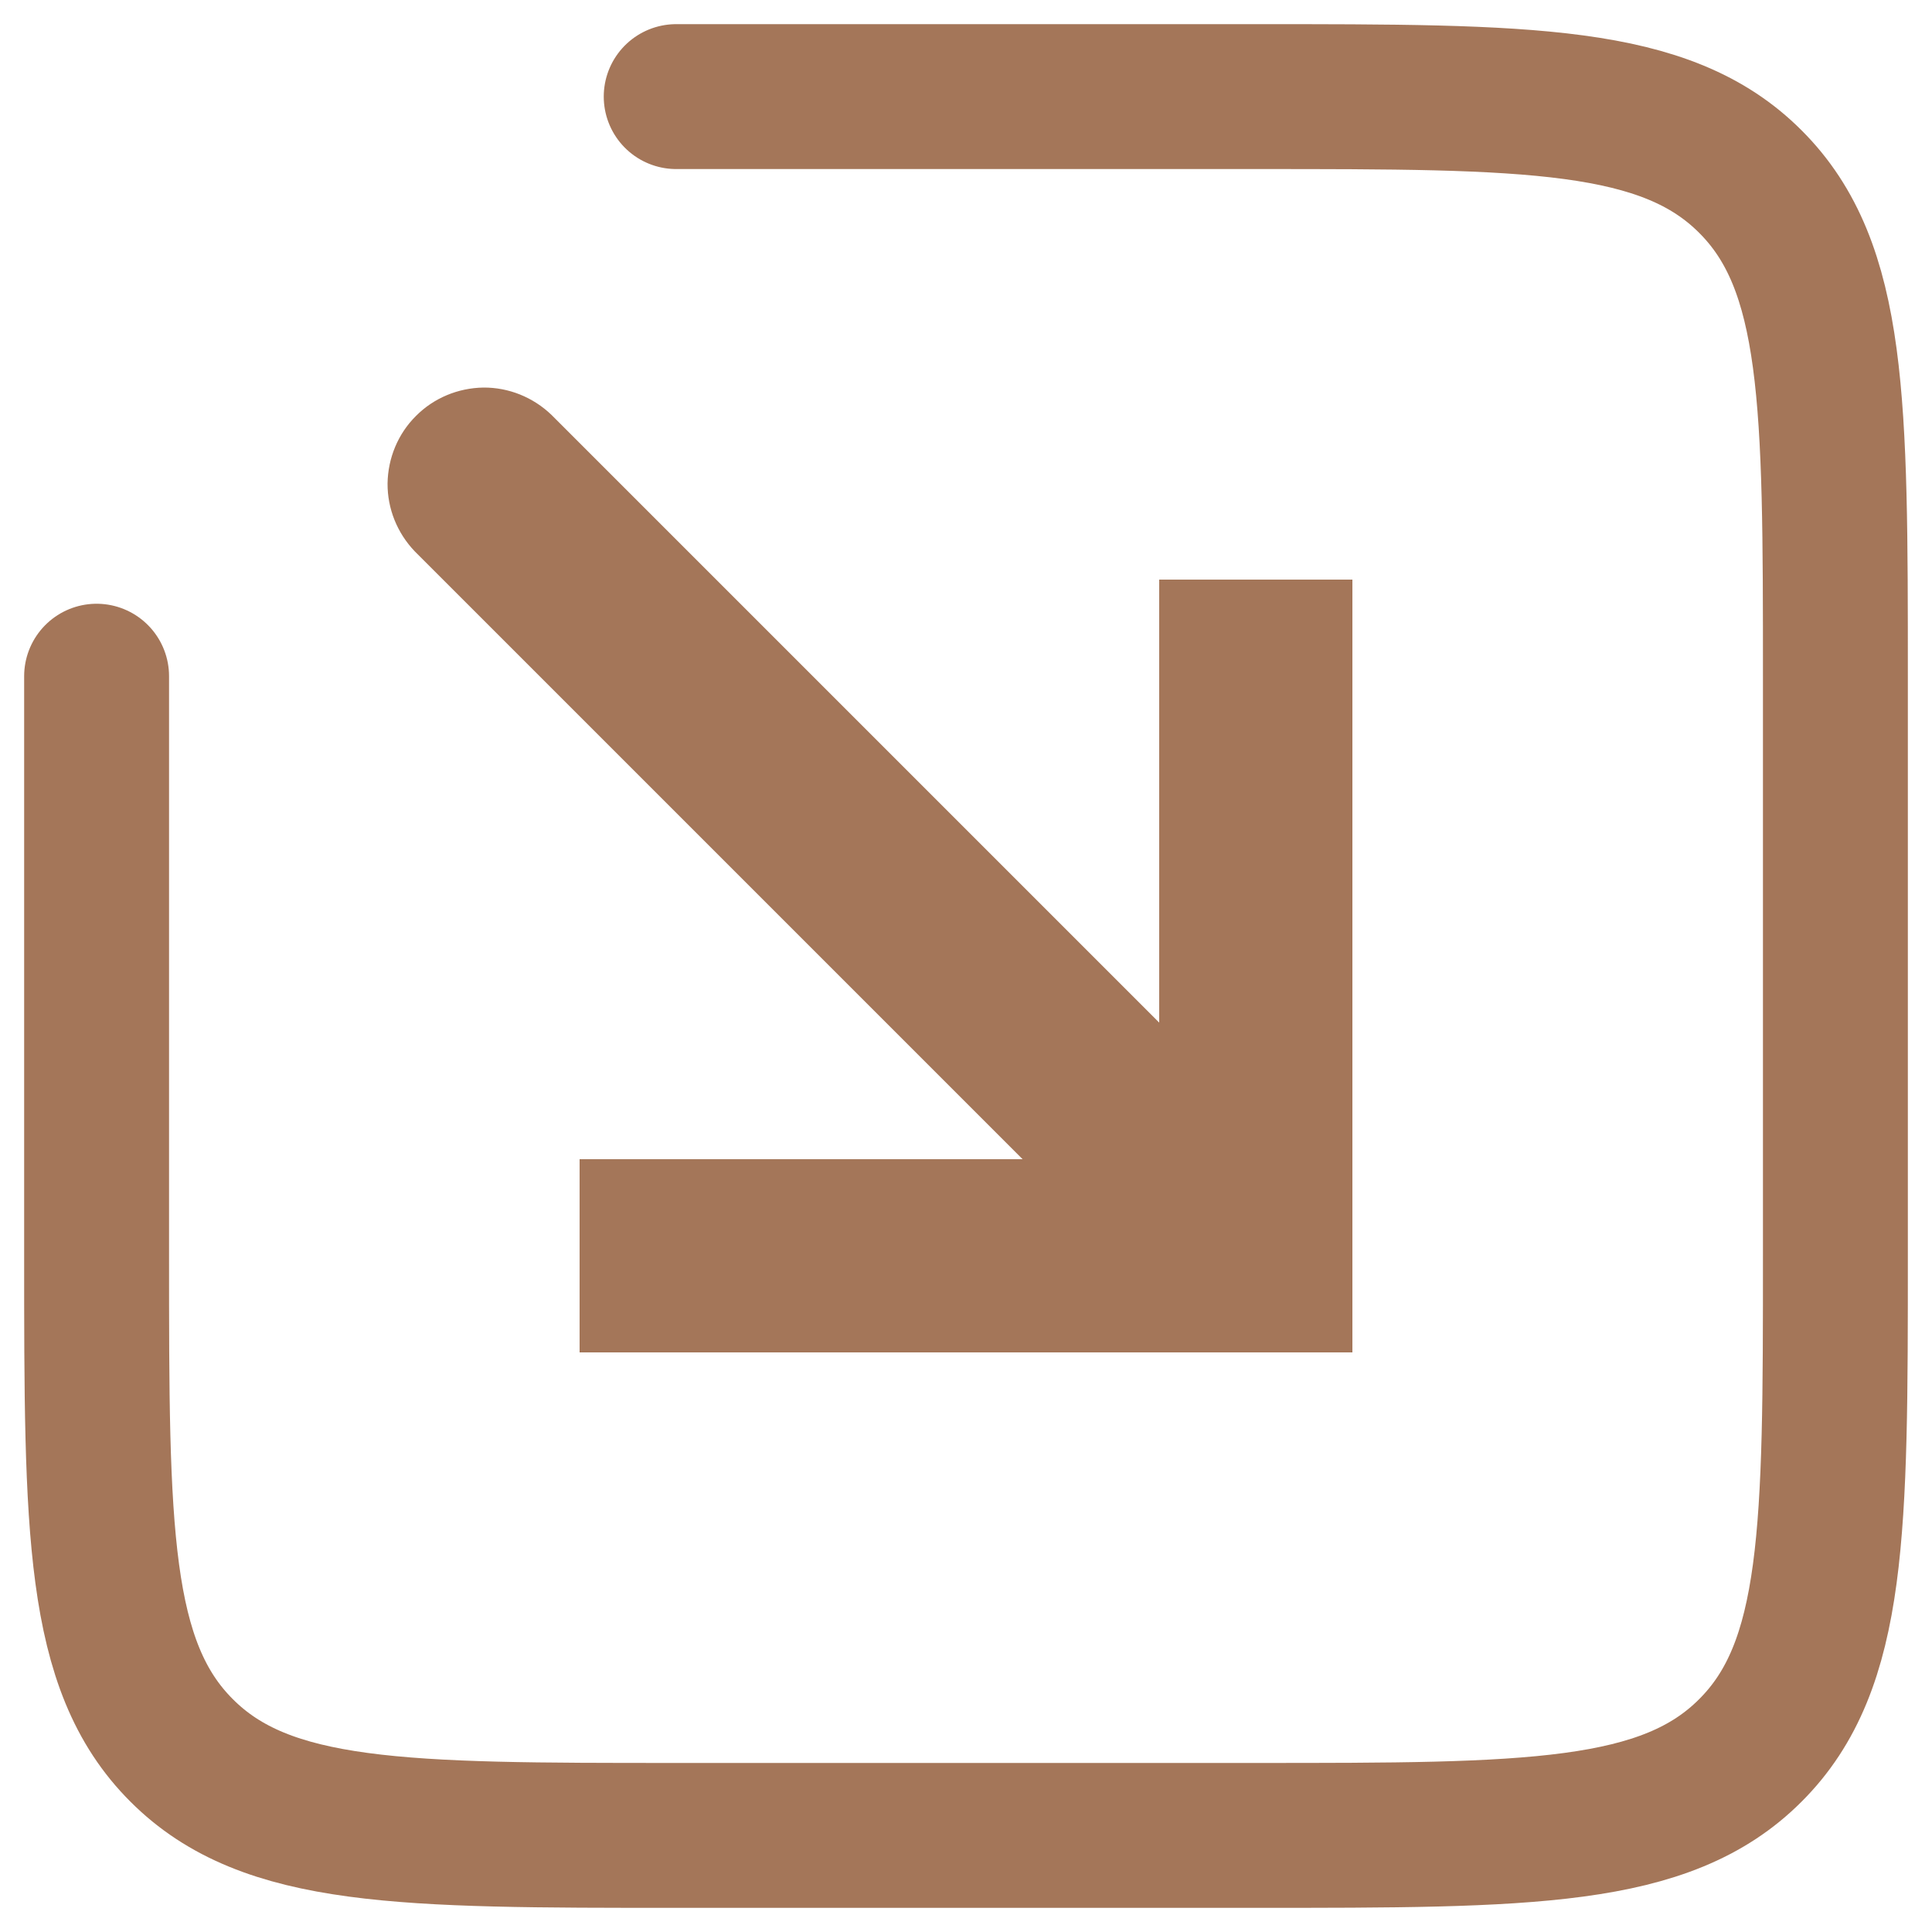
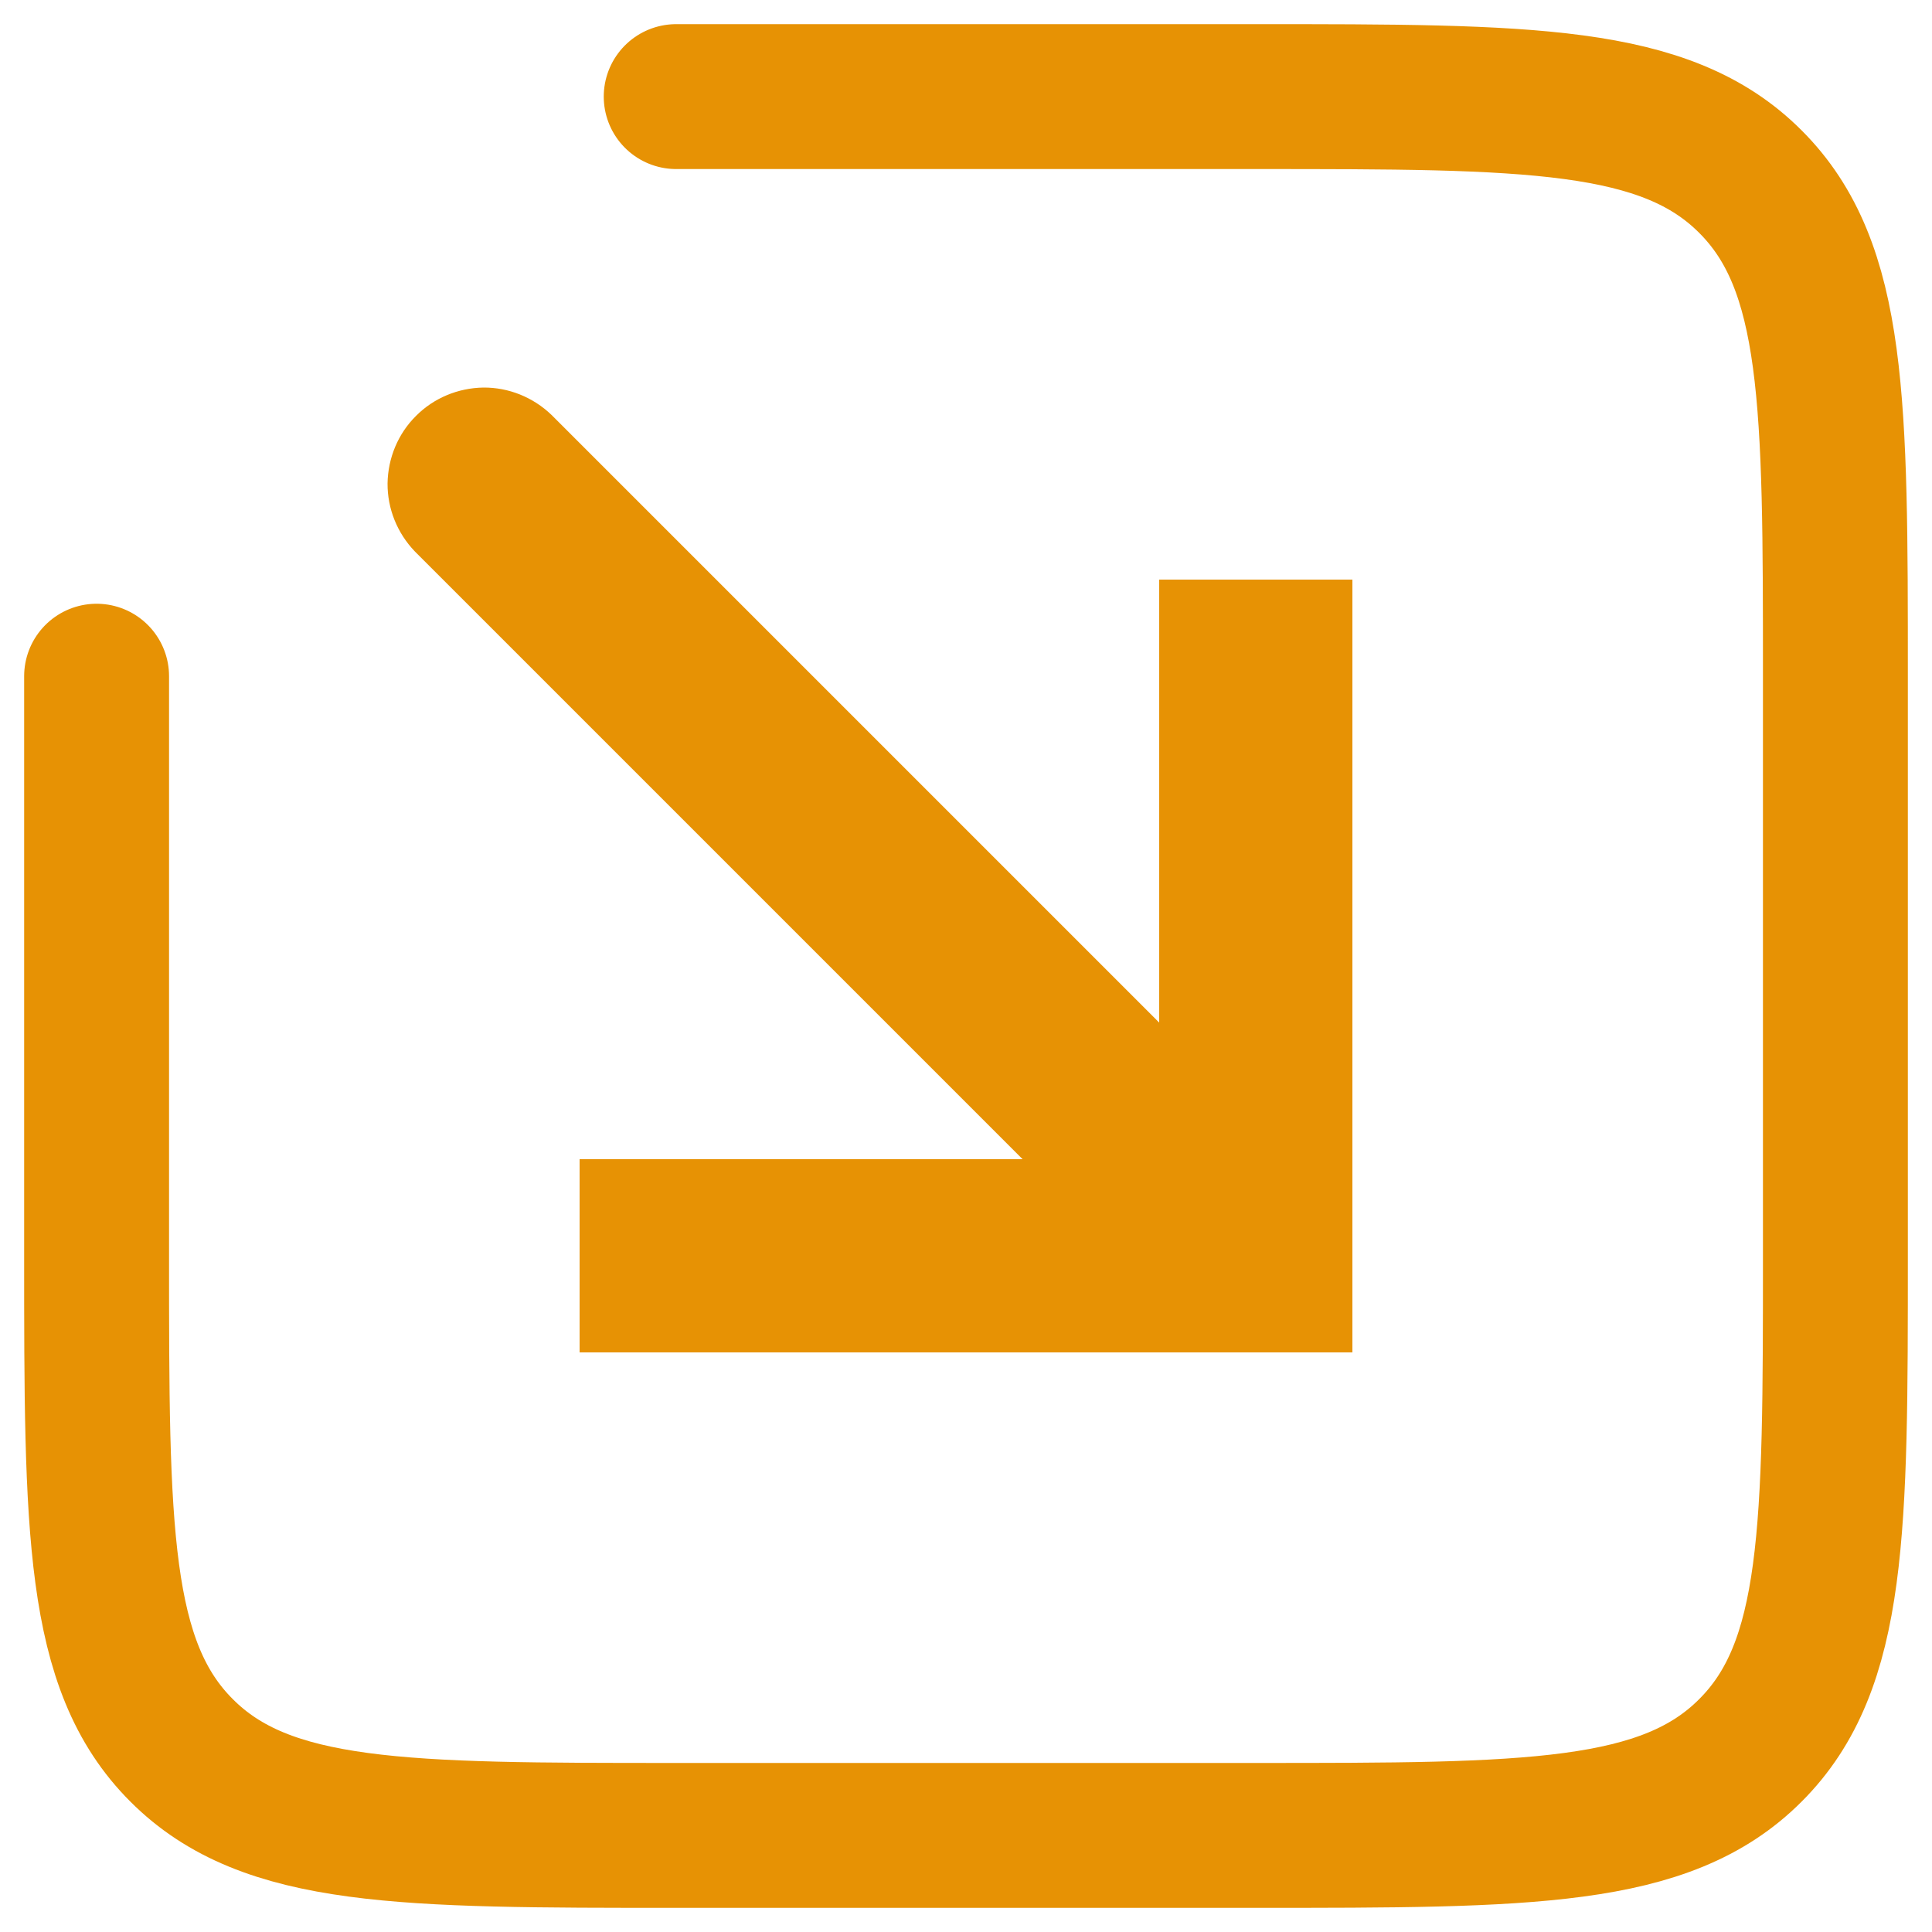
<svg xmlns="http://www.w3.org/2000/svg" width="10" height="10" viewBox="0 0 10 10" fill="none">
-   <path d="M0.5 3.5V6.5C0.5 7.914 0.5 8.621 0.94 9.06C1.379 9.5 2.086 9.5 3.5 9.5H6.5C7.914 9.5 8.621 9.5 9.06 9.06C9.5 8.621 9.5 7.914 9.5 6.5V3.5C9.5 2.086 9.5 1.379 9.06 0.94C8.621 0.5 7.914 0.5 6.5 0.5H3.5" stroke="#A47659" stroke-width="0.75" stroke-linecap="round" />
-   <path d="M6.5 6.5V7H7V6.5H6.5ZM2.854 2.147C2.759 2.056 2.633 2.005 2.502 2.006C2.371 2.008 2.245 2.06 2.153 2.153C2.06 2.245 2.008 2.371 2.006 2.502C2.005 2.633 2.056 2.759 2.147 2.854L2.854 2.147ZM6 3V6.5H7V3H6ZM6.5 6H3V7H6.5V6ZM6.854 6.147L2.854 2.147L2.147 2.854L6.147 6.854L6.854 6.147Z" fill="#A47659" />
+   <path d="M0.5 3.5V6.5C0.5 7.914 0.5 8.621 0.94 9.06C1.379 9.5 2.086 9.5 3.5 9.5H6.5C7.914 9.5 8.621 9.5 9.06 9.06C9.5 8.621 9.5 7.914 9.5 6.5V3.5C9.5 2.086 9.5 1.379 9.06 0.94C8.621 0.5 7.914 0.5 6.5 0.5H3.5" stroke="#e79204" stroke-width="0.75" stroke-linecap="round" />
+   <path d="M6.5 6.5V7H7V6.5H6.5ZM2.854 2.147C2.759 2.056 2.633 2.005 2.502 2.006C2.371 2.008 2.245 2.06 2.153 2.153C2.06 2.245 2.008 2.371 2.006 2.502C2.005 2.633 2.056 2.759 2.147 2.854L2.854 2.147ZM6 3V6.5H7V3H6ZM6.5 6H3V7H6.5V6ZM6.854 6.147L2.854 2.147L2.147 2.854L6.147 6.854L6.854 6.147Z" fill="#e79204" />
</svg>
